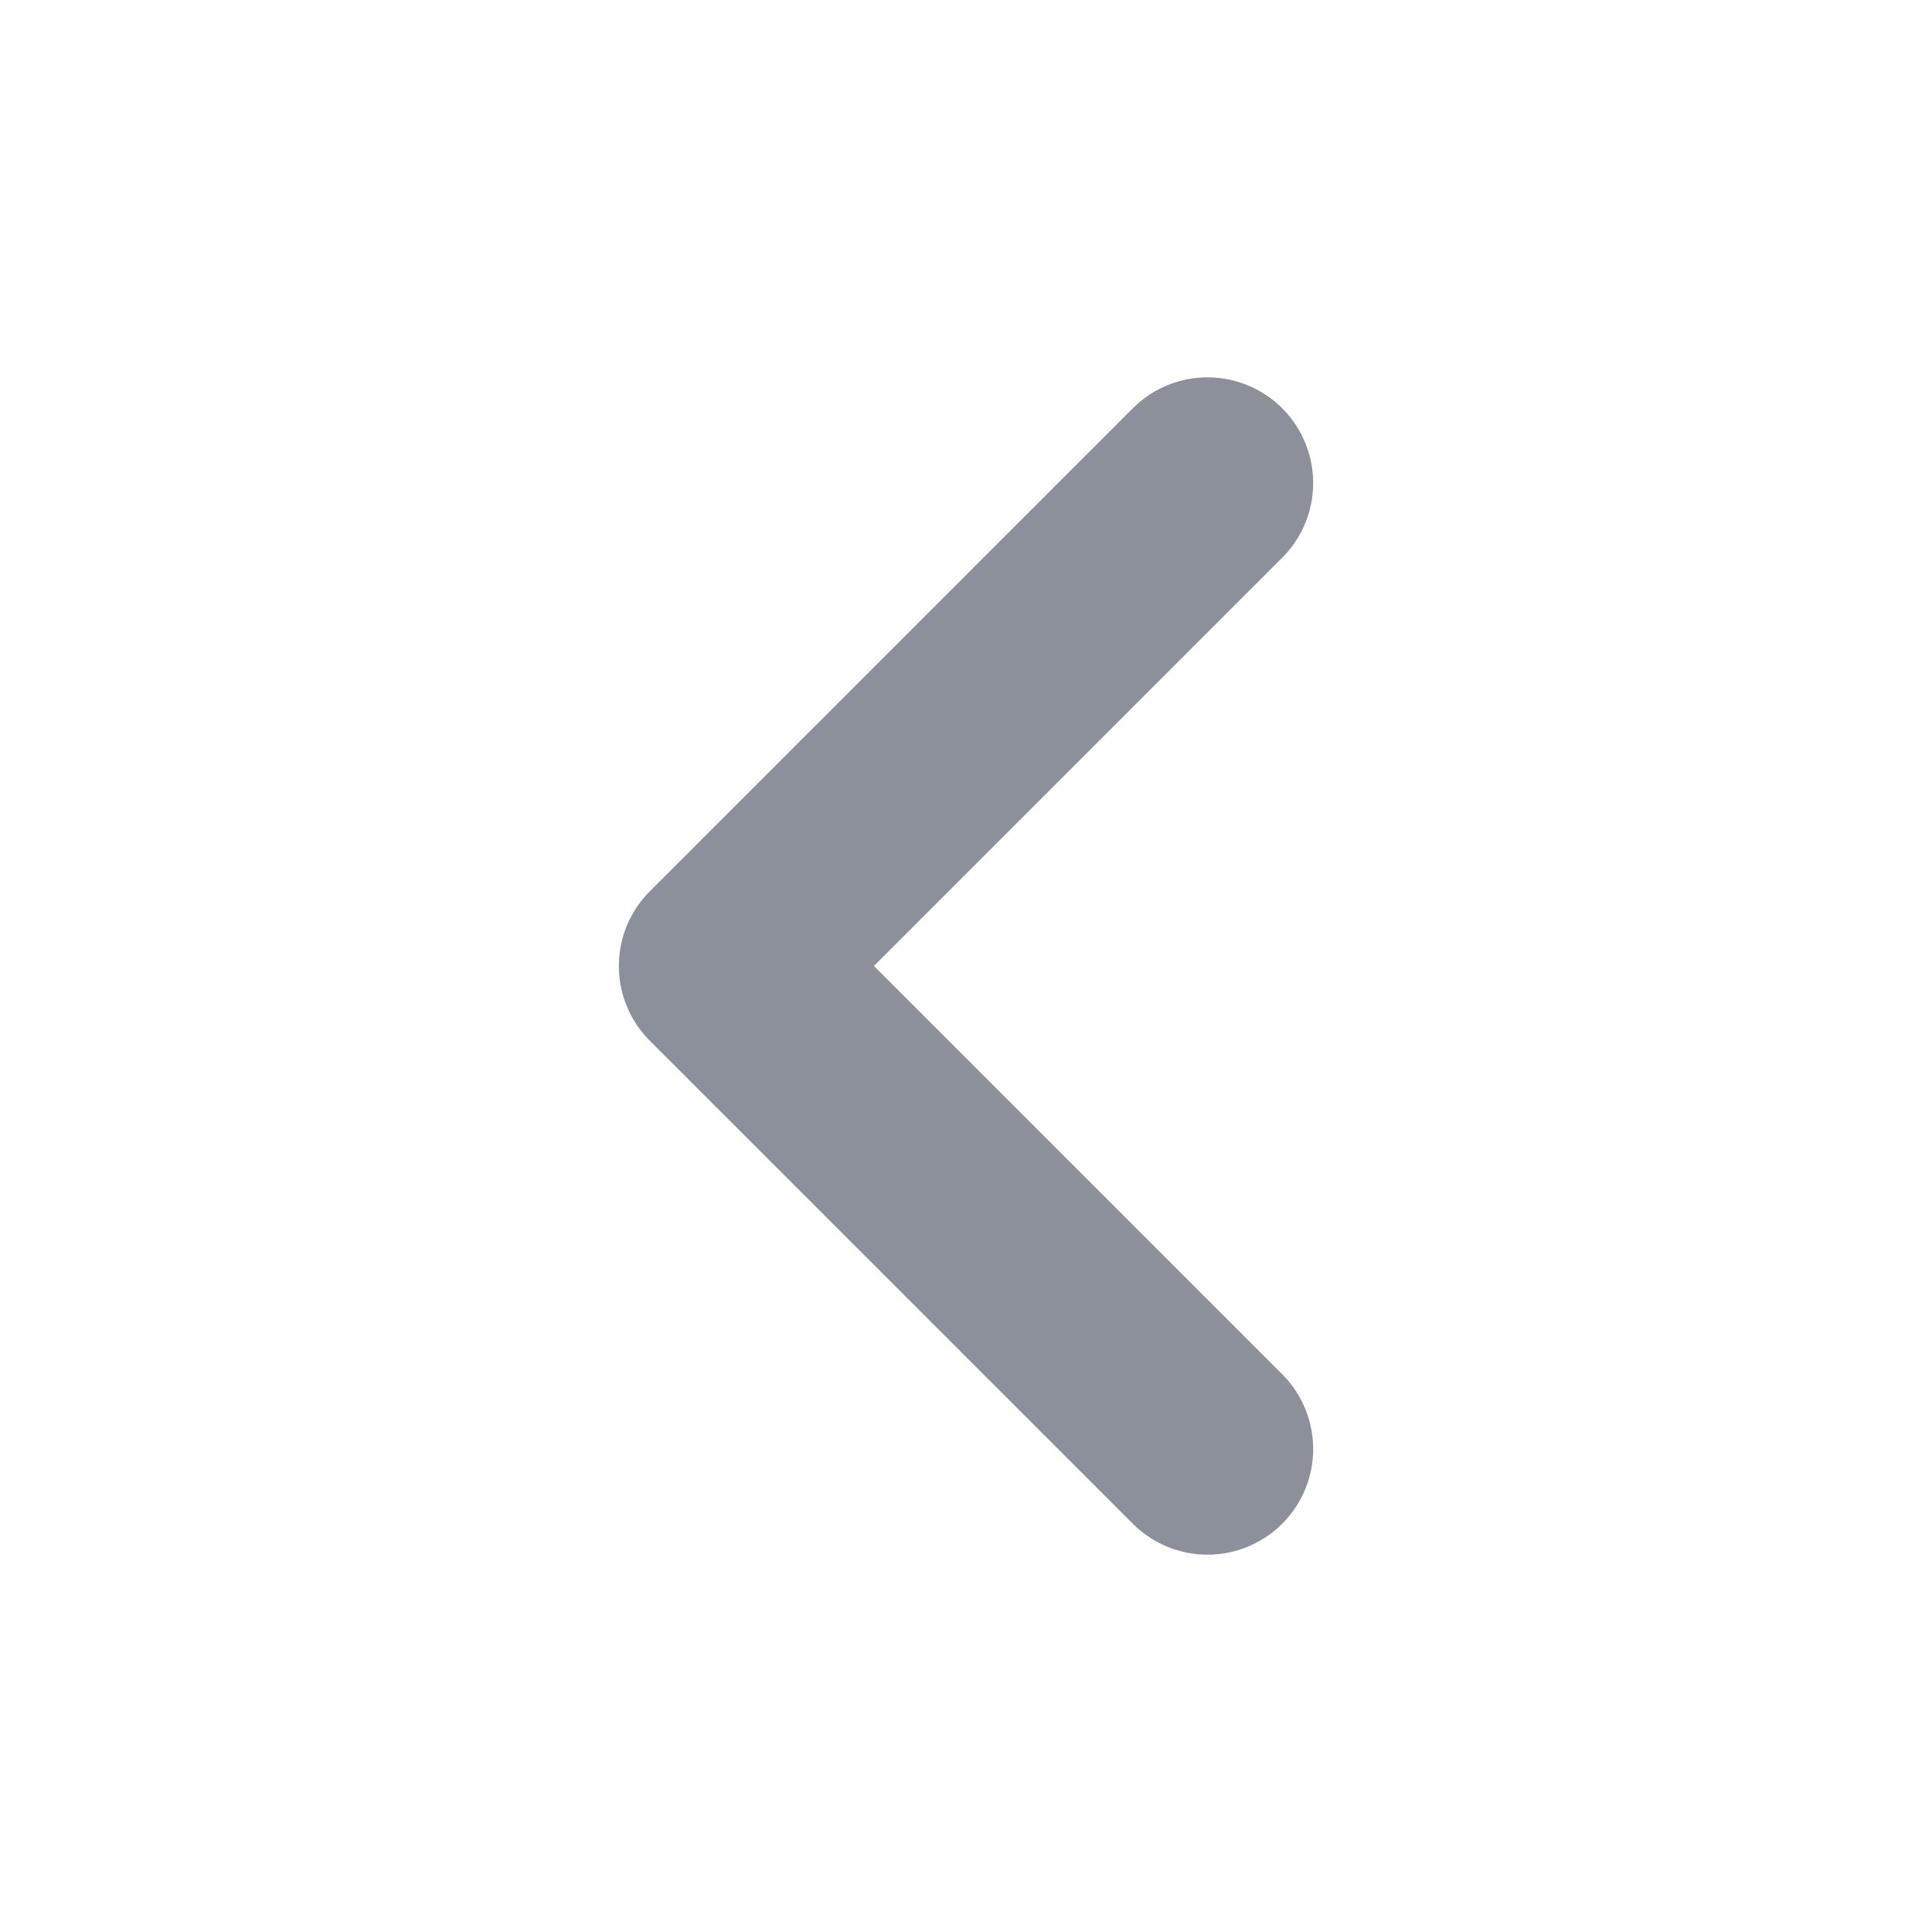
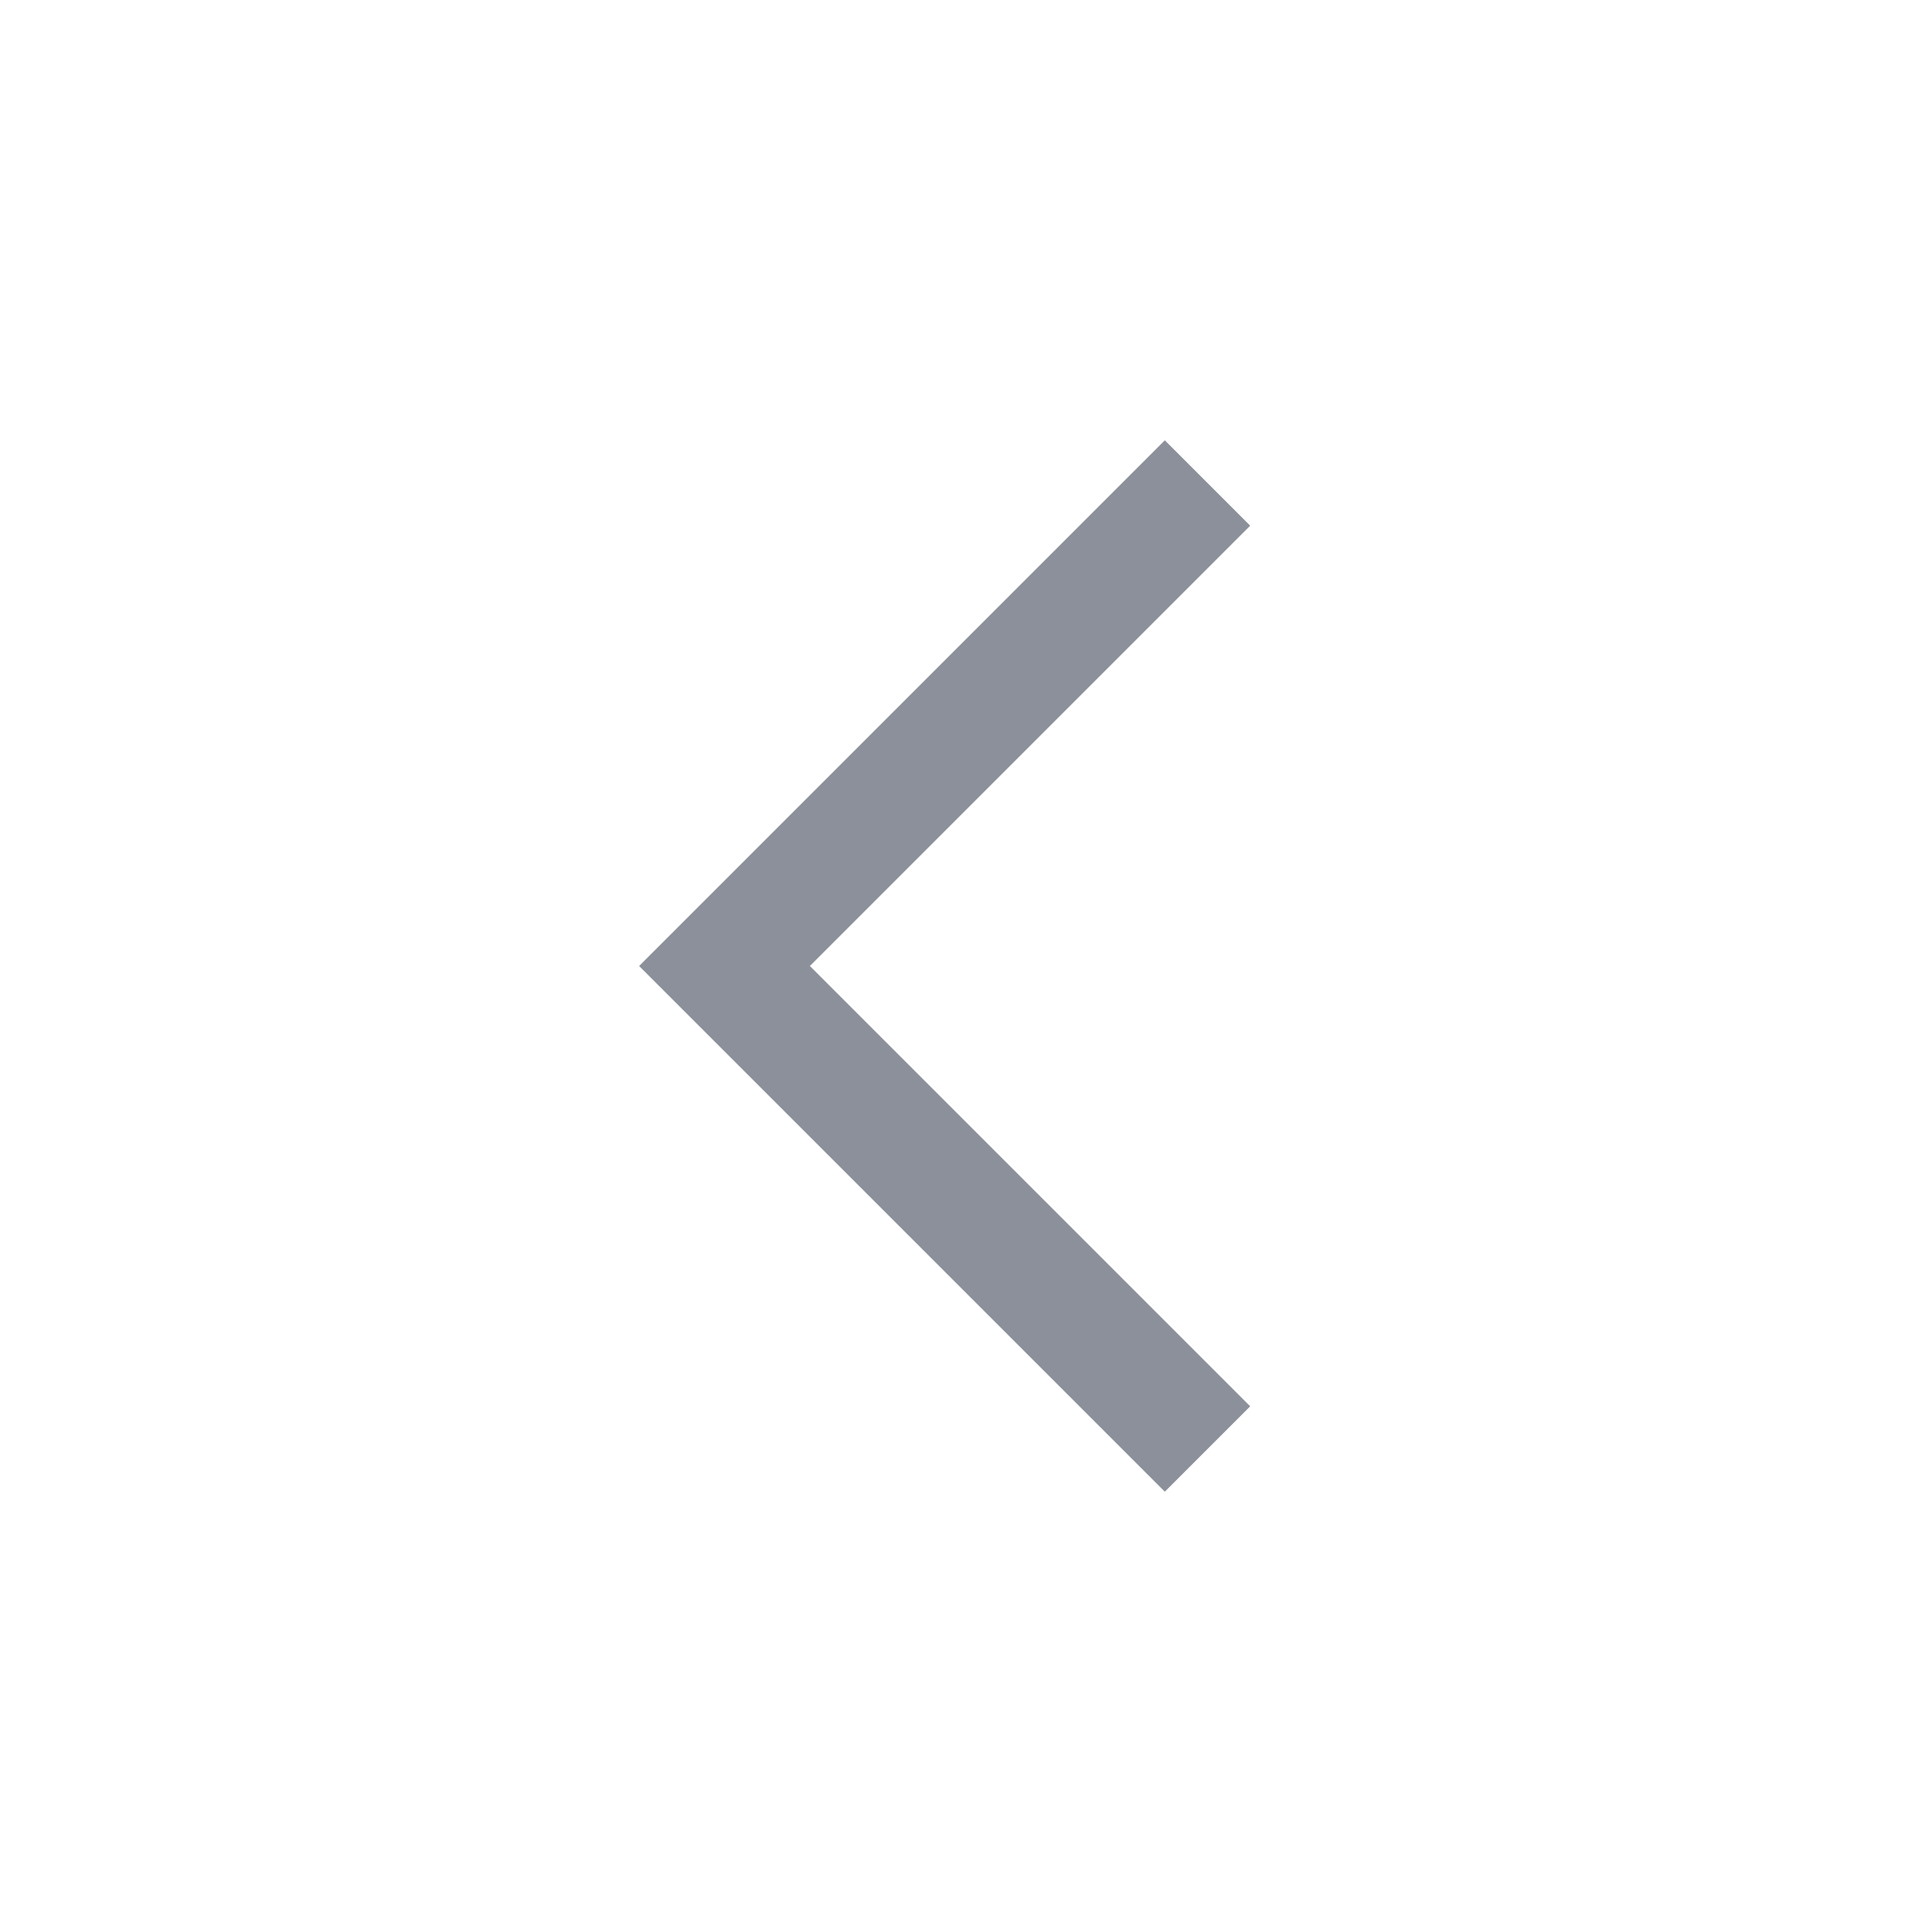
<svg xmlns="http://www.w3.org/2000/svg" width="16" height="16" viewBox="0 0 16 16" fill="none">
-   <path d="M10 4L6 8L10 12" stroke="#8B909A" stroke-width="1.75" stroke-linecap="round" stroke-linejoin="round" />
+   <path d="M10 4L6 8L10 12" stroke="#8B909A" strokeWidt="1.75" strokeLinecap="round" strokeLinejoin="round" />
</svg>
